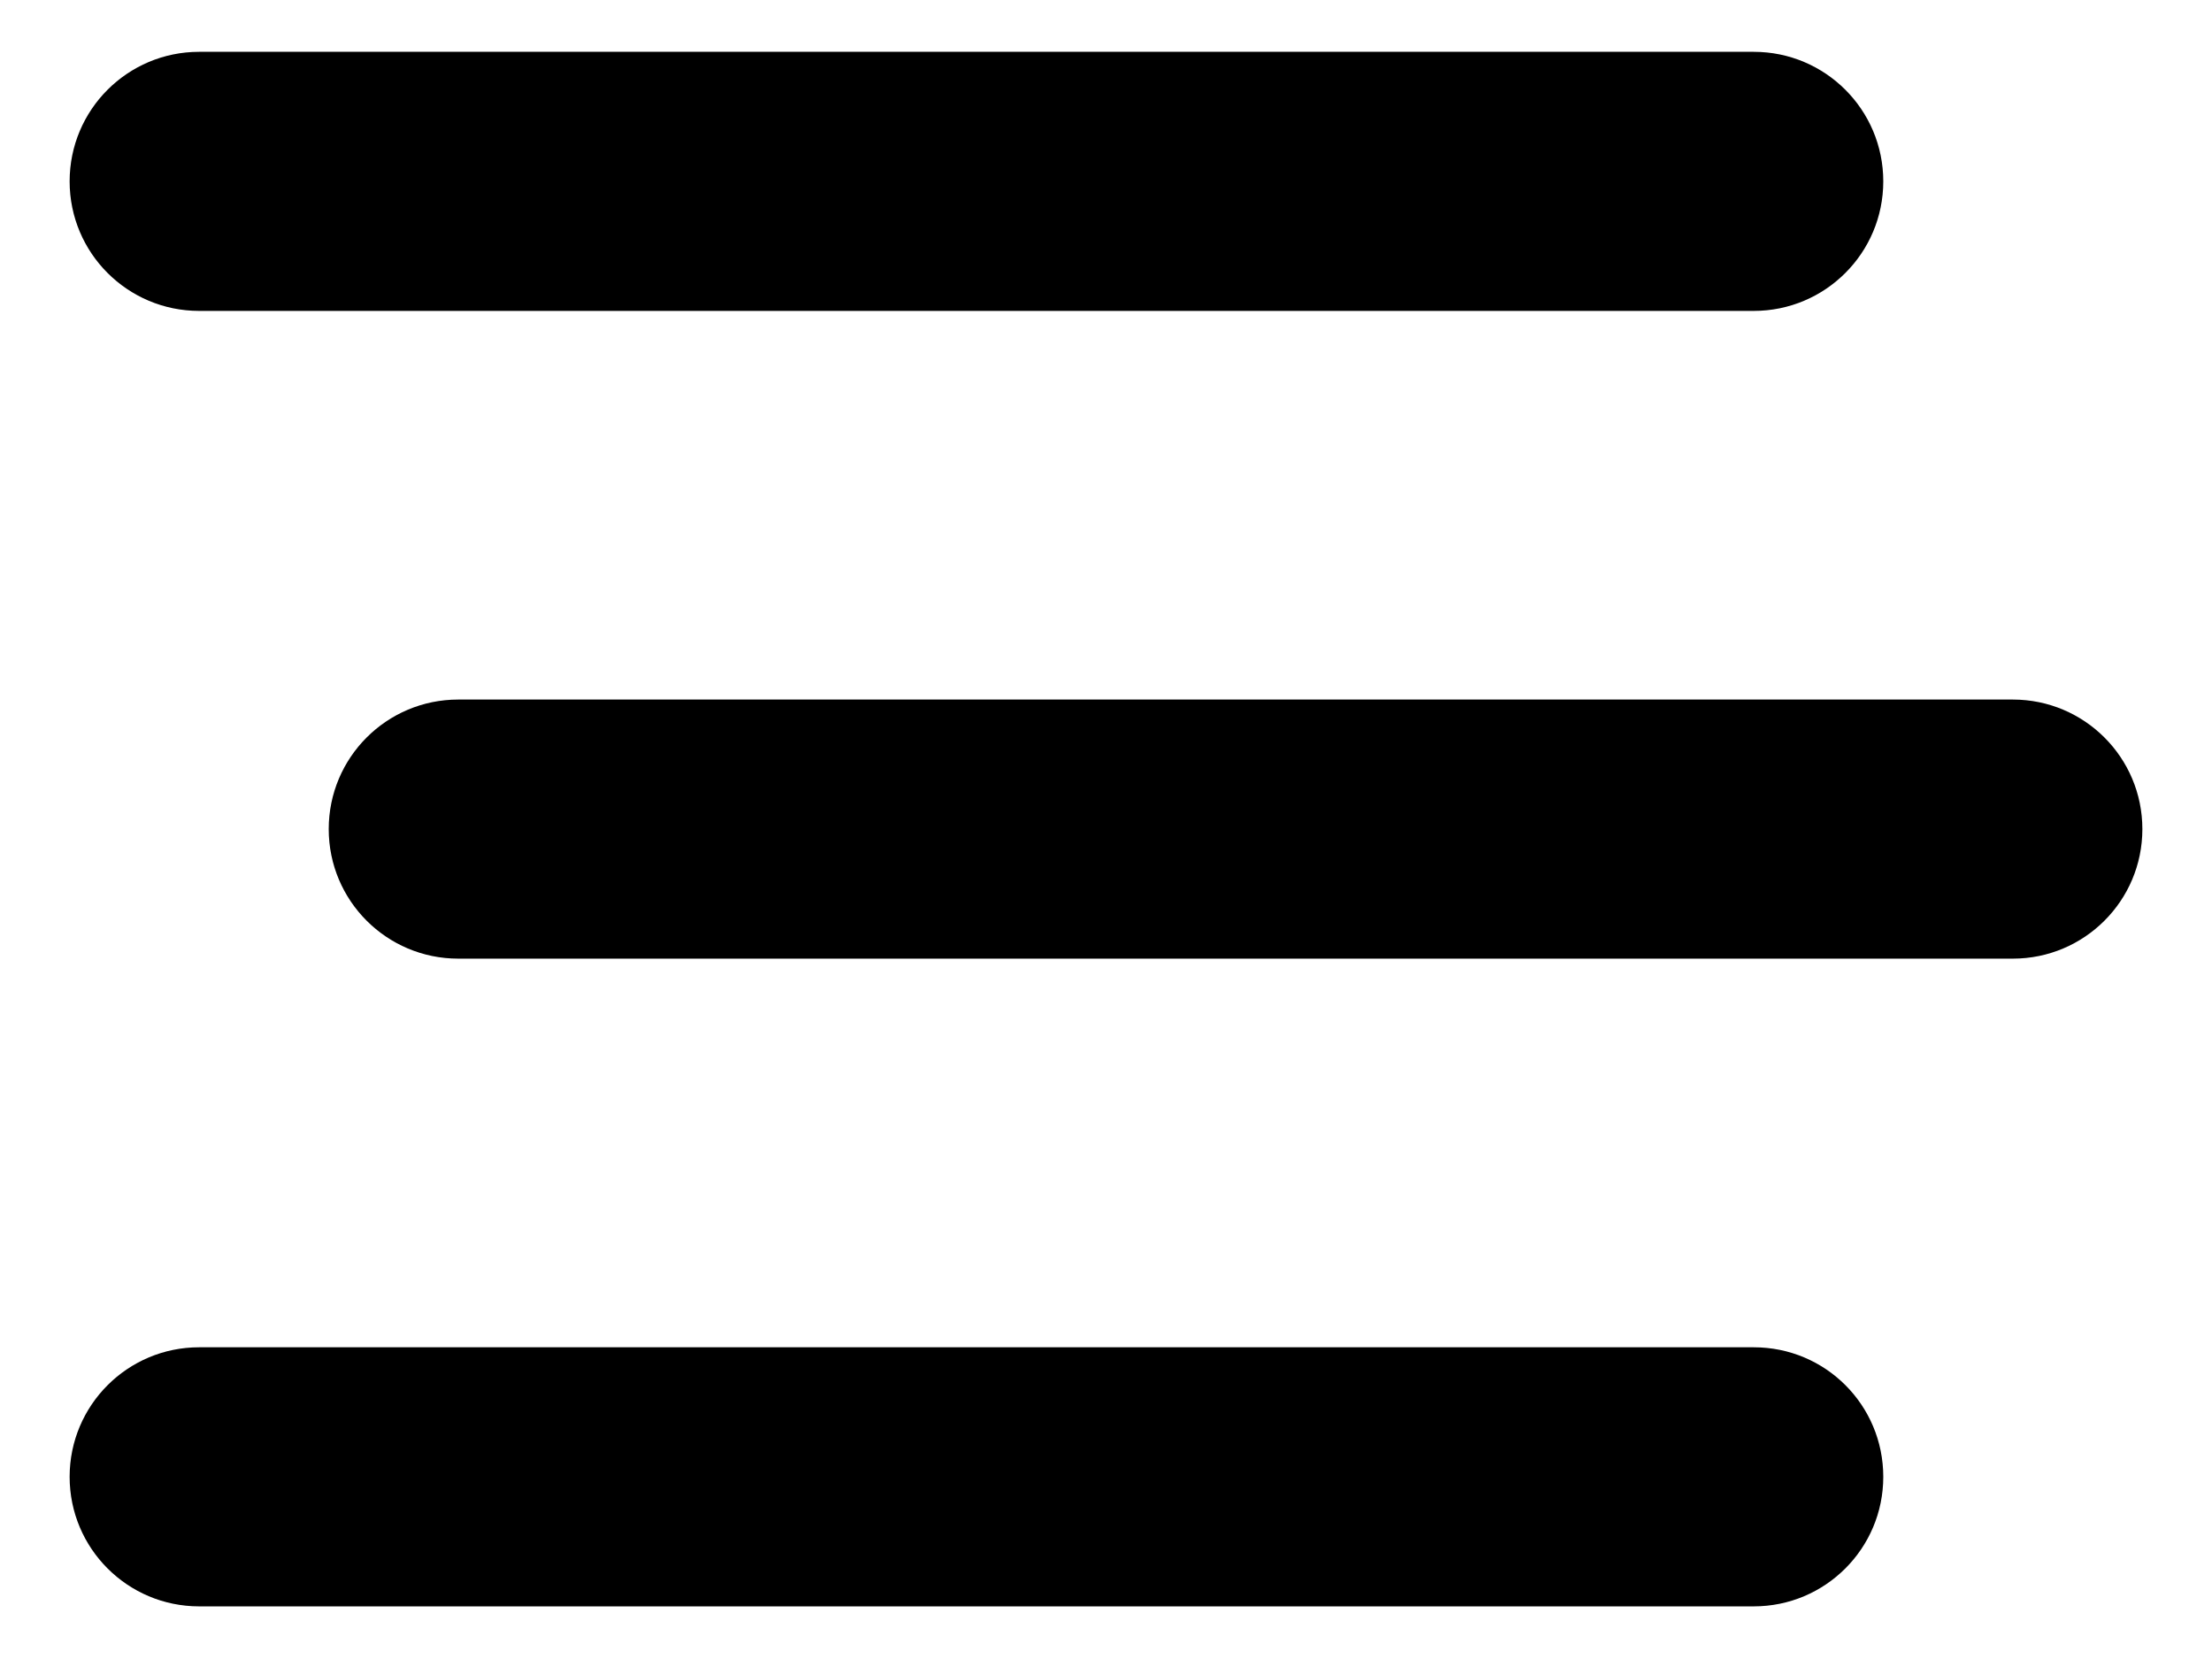
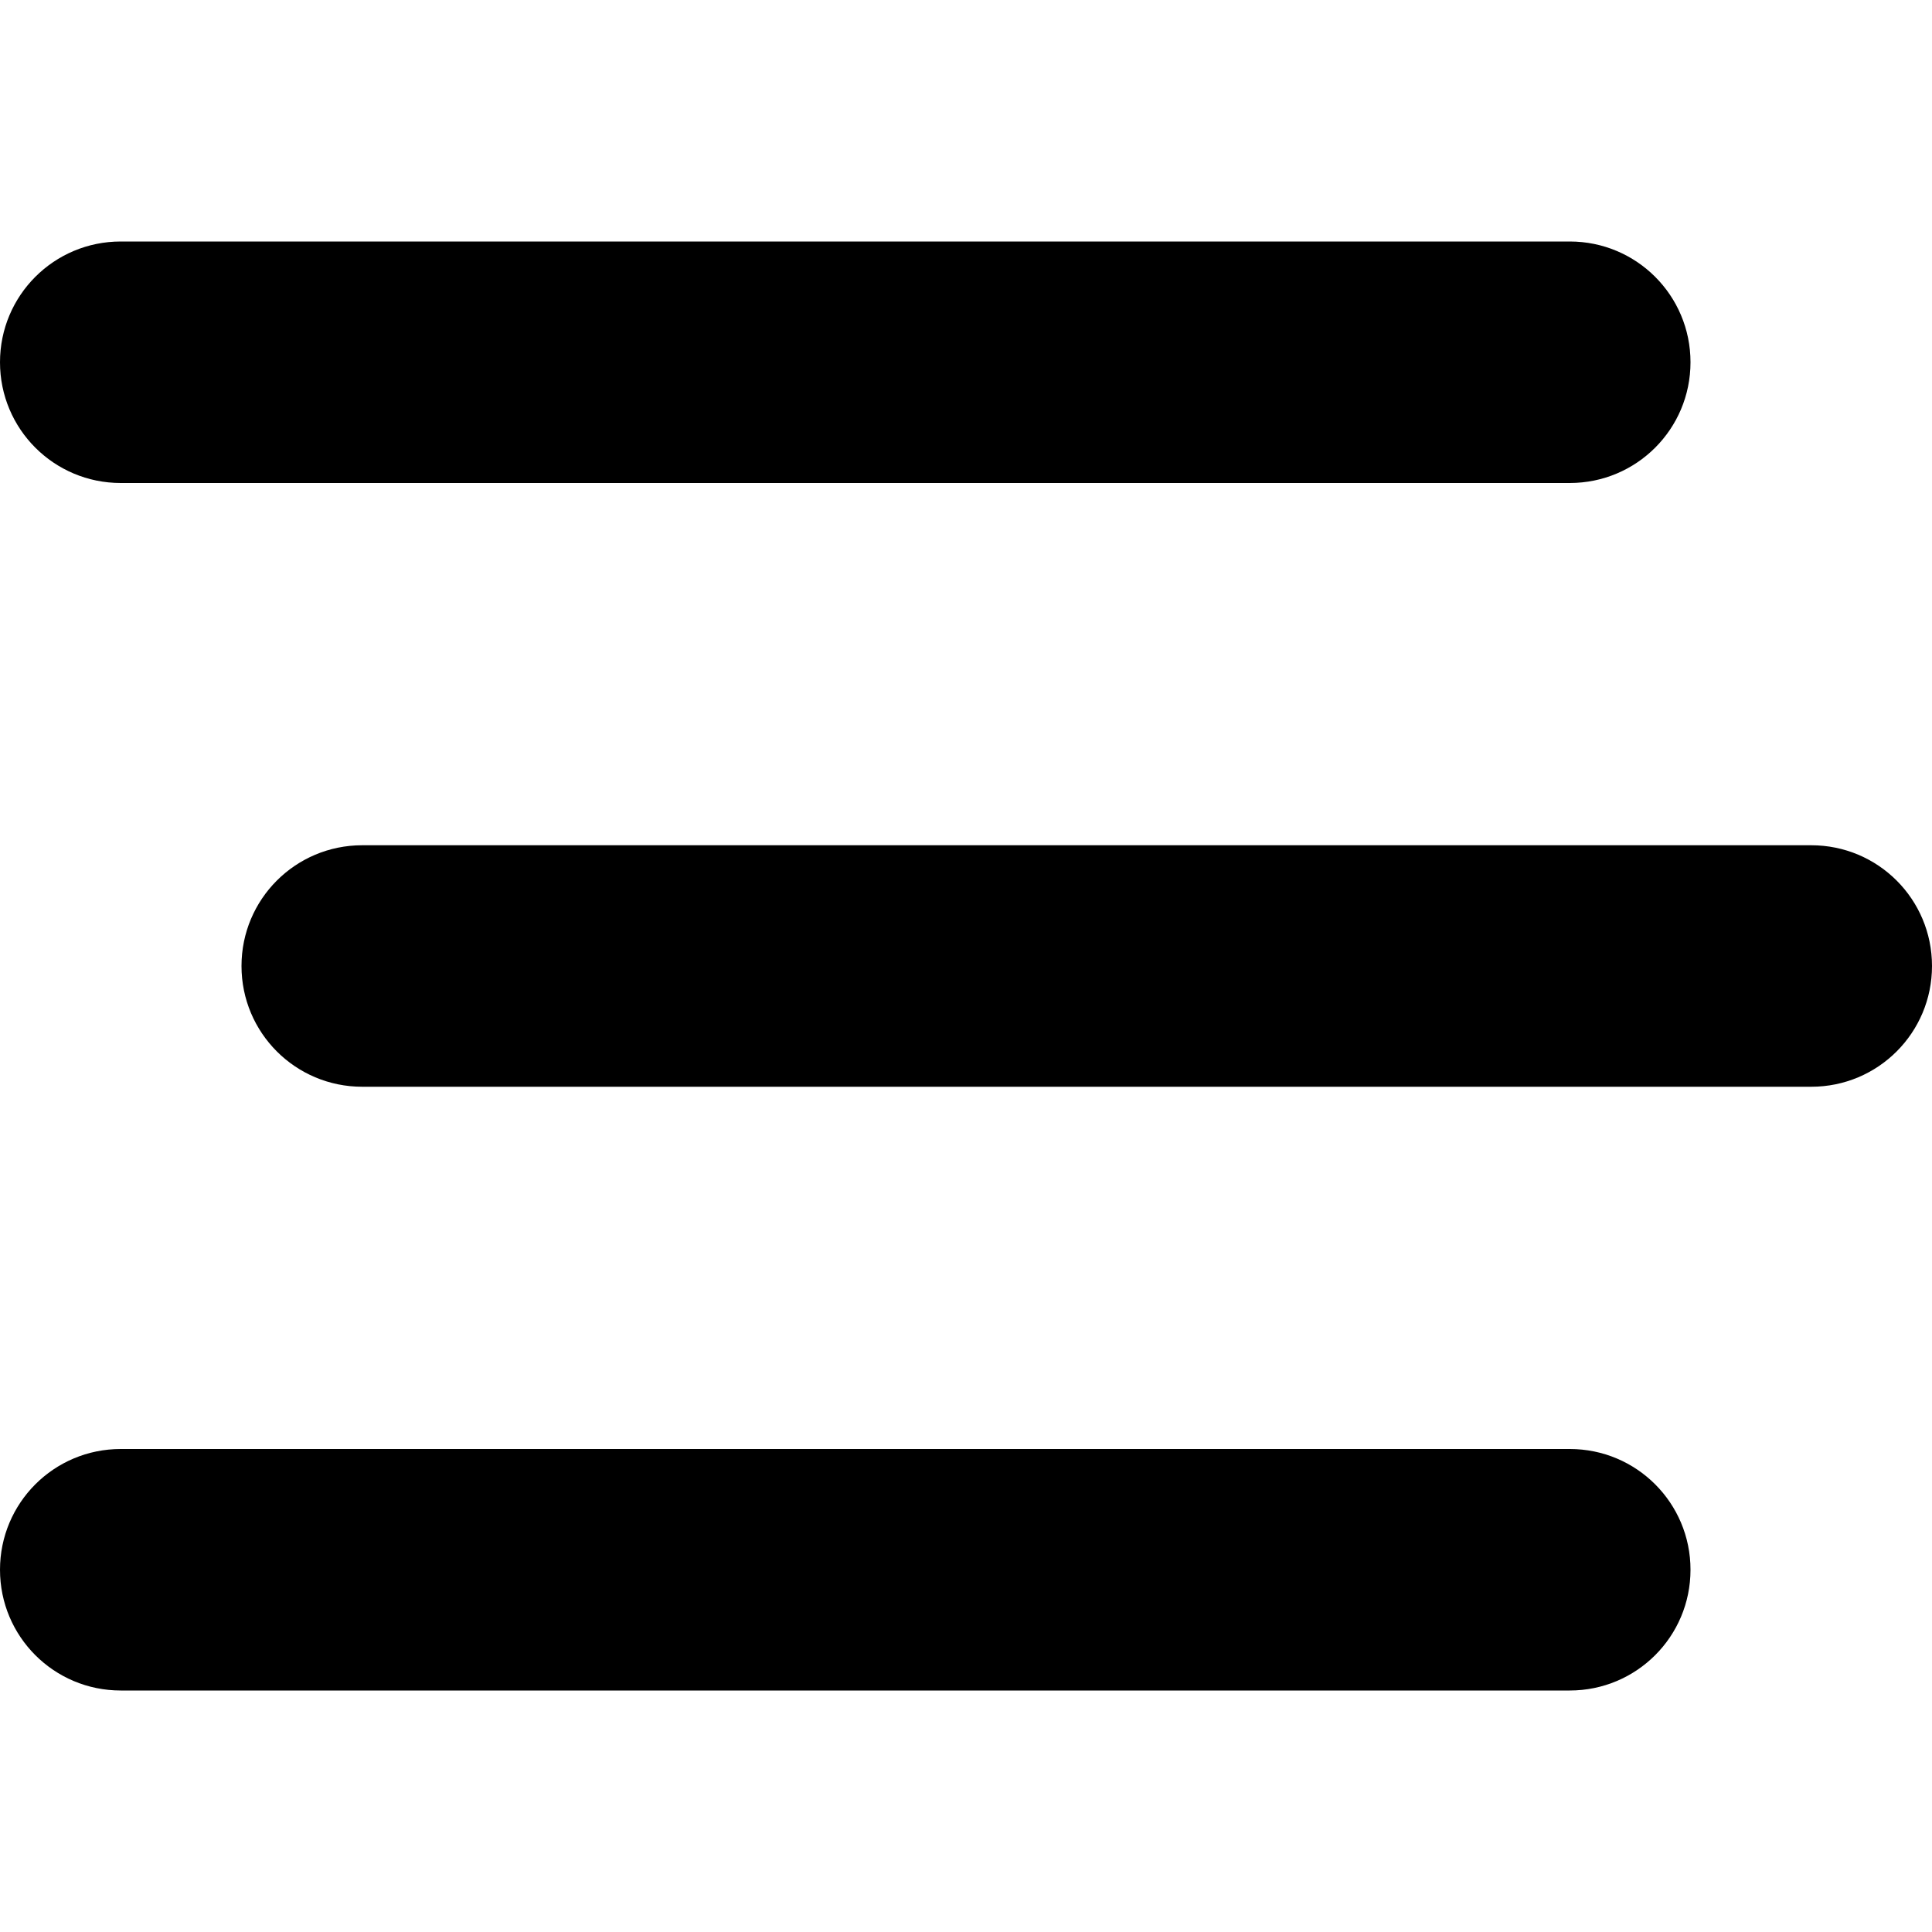
- <svg xmlns="http://www.w3.org/2000/svg" viewBox="0 0 683 512">
-   <path d="M21.5,56c0-22.1,17.9-40,40-40h480c22.1,0,40,17.9,40,40s-17.9,40-40,40h-480C39.4,96,21.5,78.1,21.5,56z M101.5,256 c0-22.1,17.9-40,40-40h480c22.1,0,40,17.9,40,40s-17.9,40-40,40h-480C119.4,296,101.5,278.1,101.5,256z M581.5,456 c0,22.1-17.9,40-40,40h-480c-22.1,0-40-17.9-40-40s17.9-40,40-40h480C563.7,416,581.5,433.9,581.5,456z" />
+ <svg xmlns="http://www.w3.org/2000/svg" viewBox="0 0 512 512">
+   <path d="M0 96C0 78.3 14.3 64 32 64H416c17.7 0 32 14.3 32 32s-14.3 32-32 32H32C14.3 128 0 113.7 0 96zM64 256c0-17.7 14.3-32 32-32H480c17.7 0 32 14.3 32 32s-14.3 32-32 32H96c-17.7 0-32-14.3-32-32zM448 416c0 17.7-14.3 32-32 32H32c-17.7 0-32-14.3-32-32s14.3-32 32-32H416c17.7 0 32 14.3 32 32z" />
</svg>
